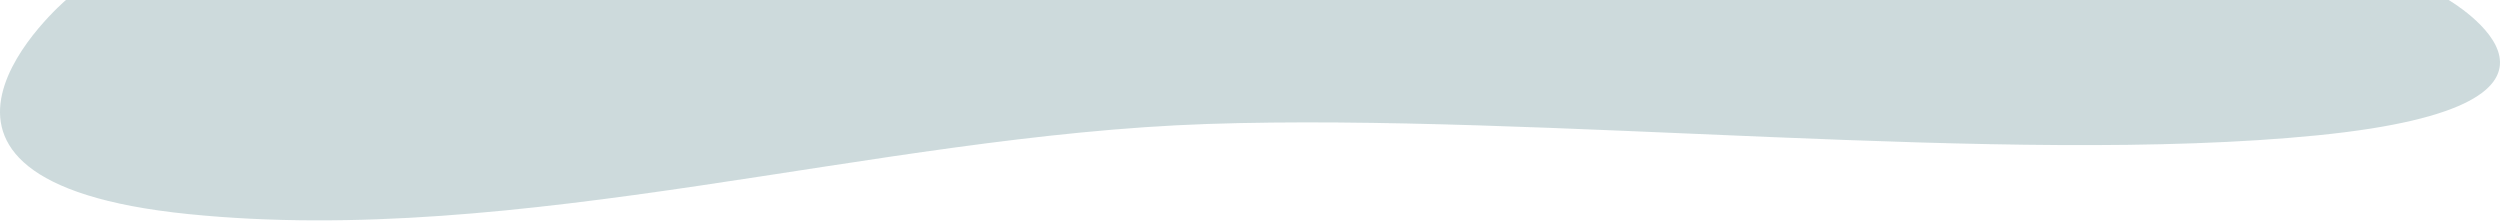
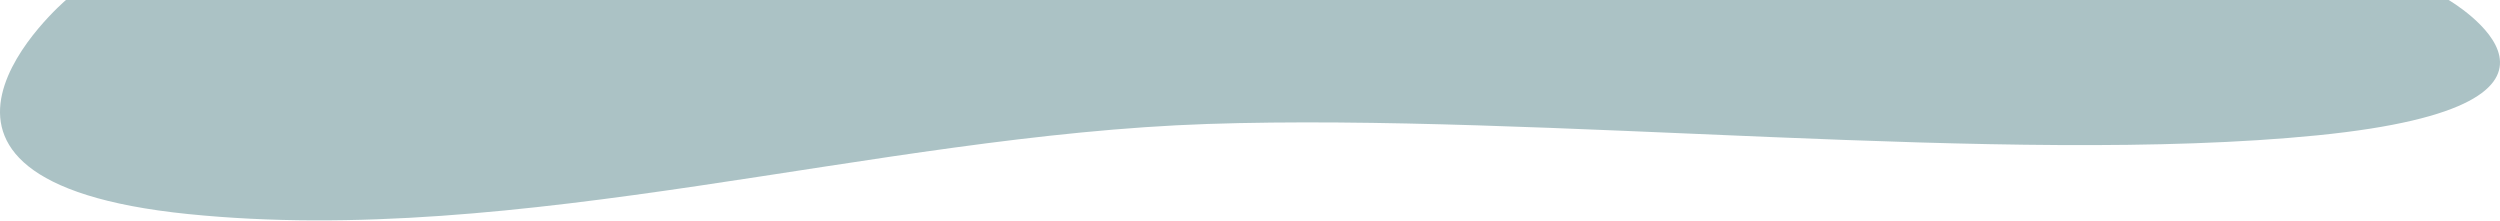
<svg xmlns="http://www.w3.org/2000/svg" width="2014.543" height="177.584" viewBox="0 0 2014.543 177.584">
-   <path d="M0,0H1920s144.245,84.083-105.809,109.06S1188.139,90.833,919.779,99.9,366.731,199.818,98.313,172.472,0,0,0,0Z" transform="translate(53.15)" fill="#abc2c5" opacity="0.6" />
+   <path d="M0,0H1920s144.245,84.083-105.809,109.06S1188.139,90.833,919.779,99.9,366.731,199.818,98.313,172.472,0,0,0,0Z" transform="translate(53.15)" fill="#abc2c5" />
</svg>
